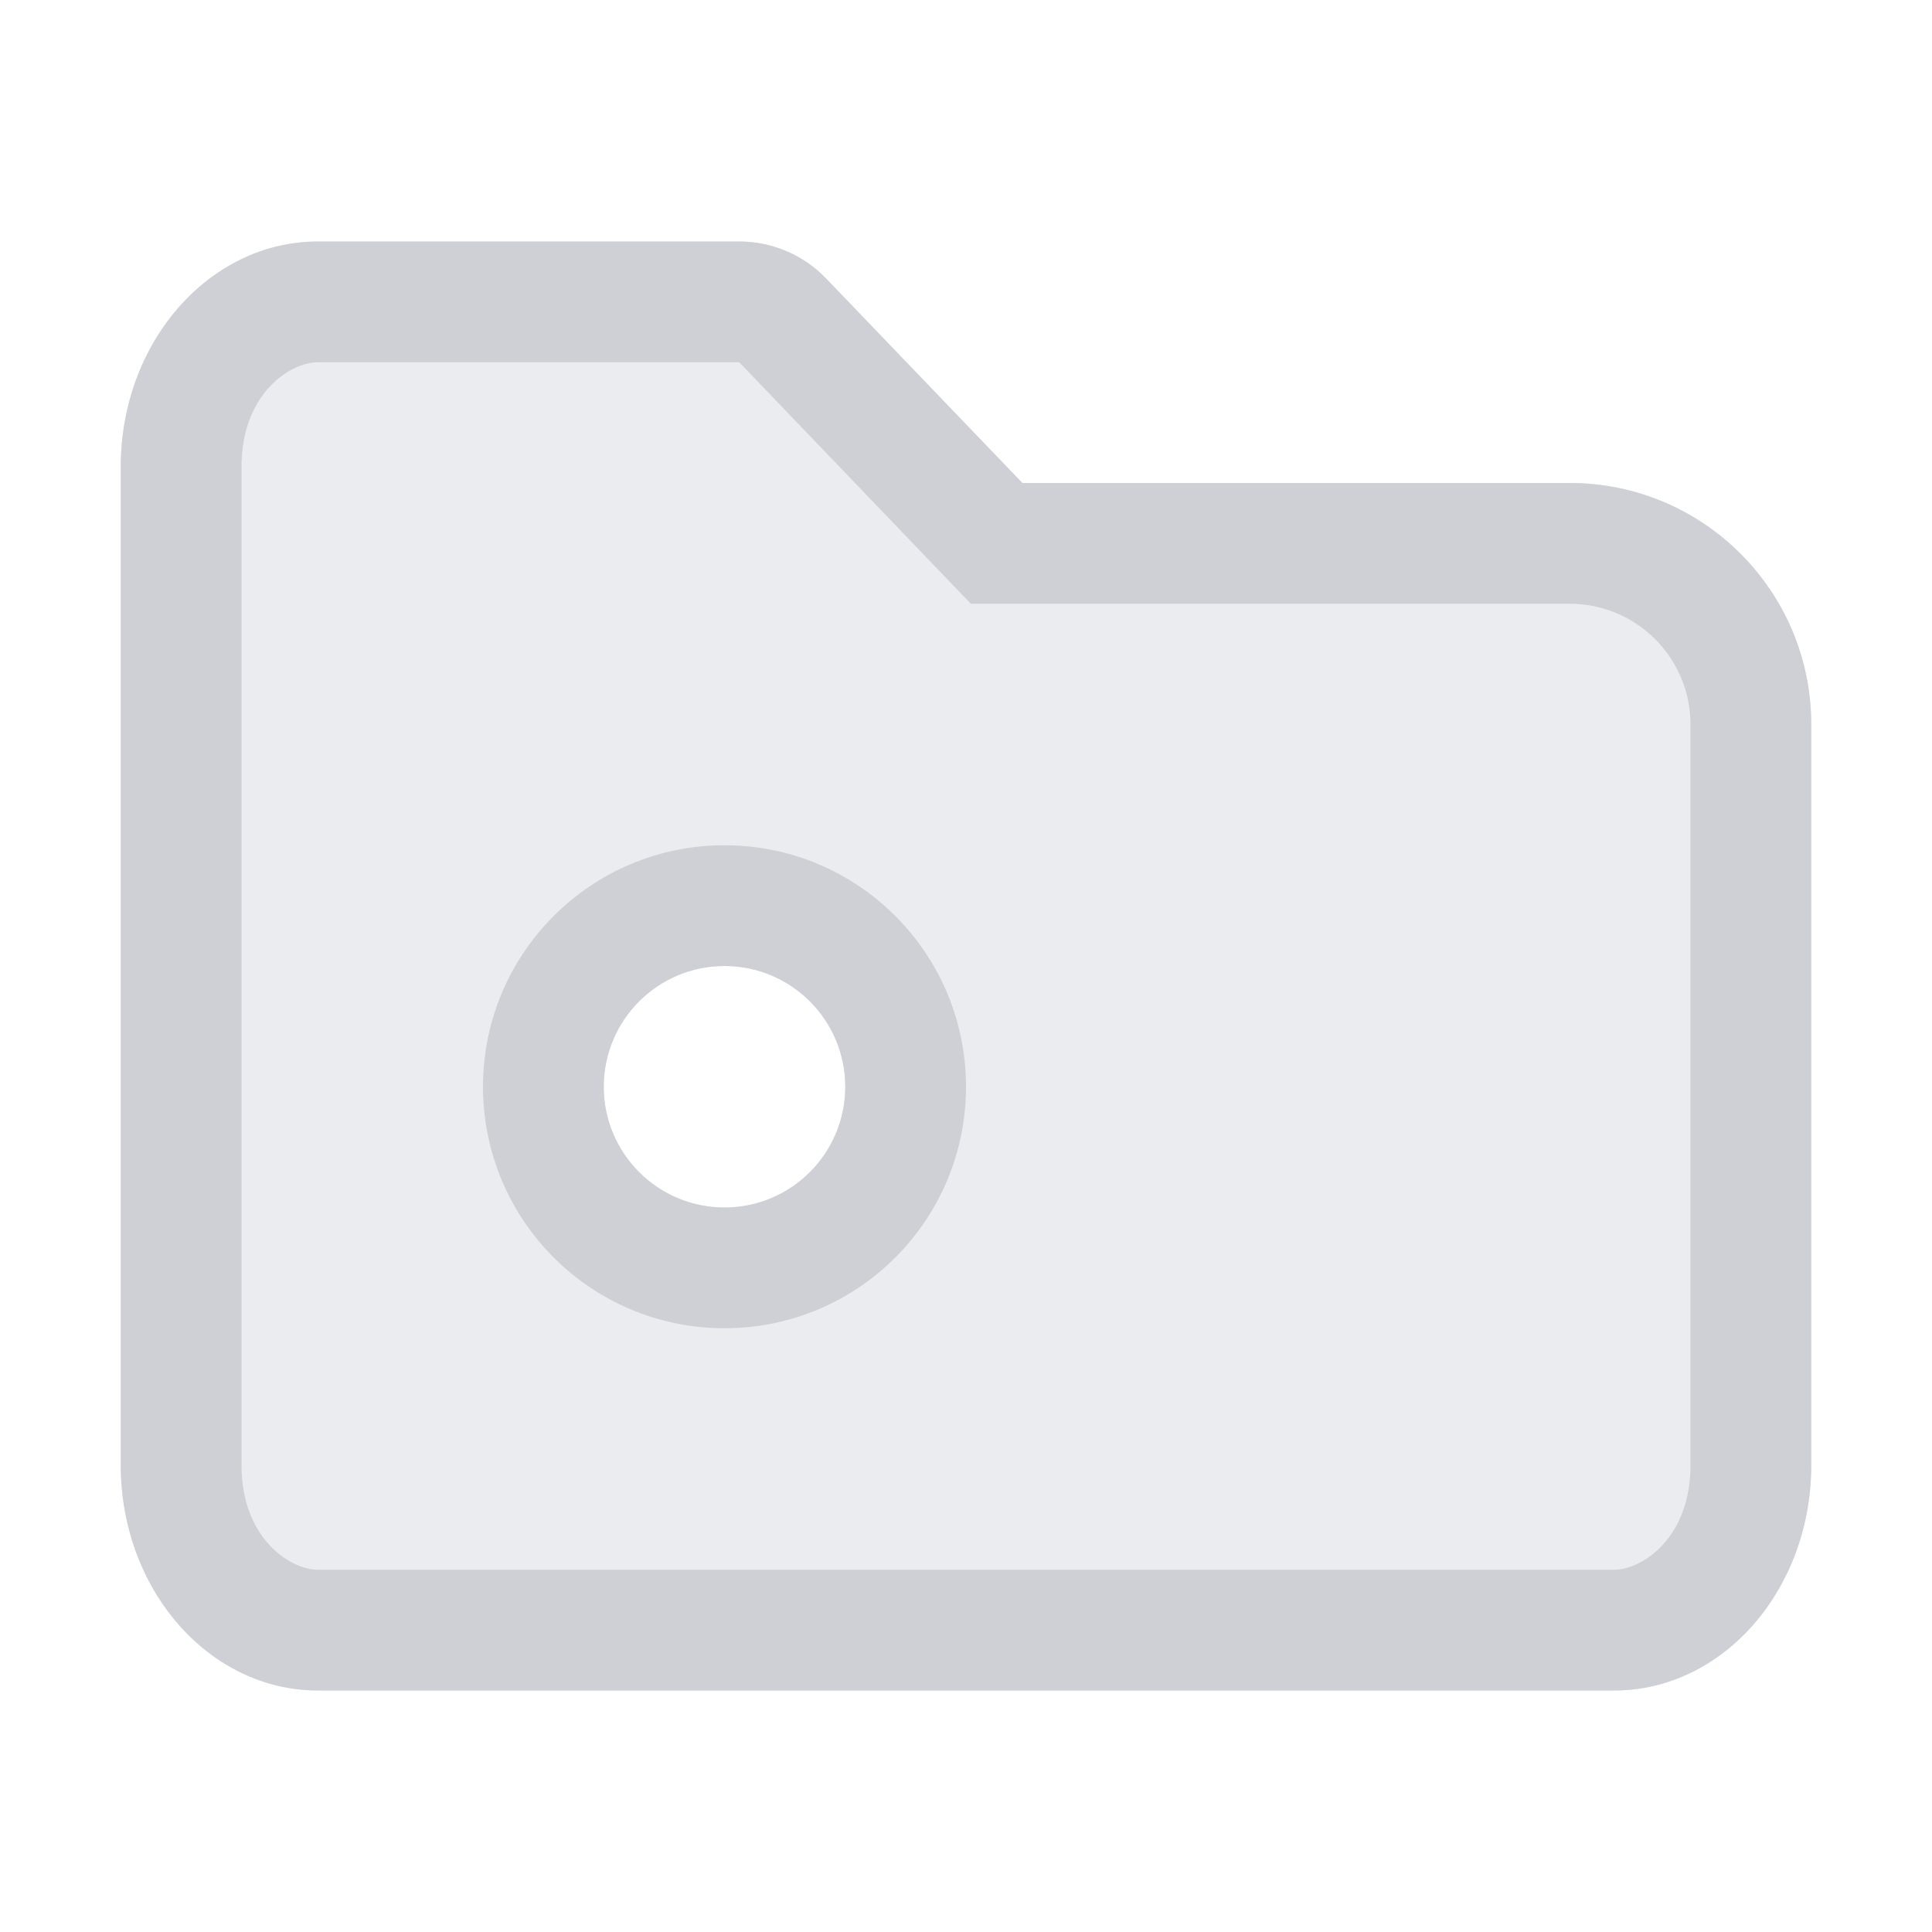
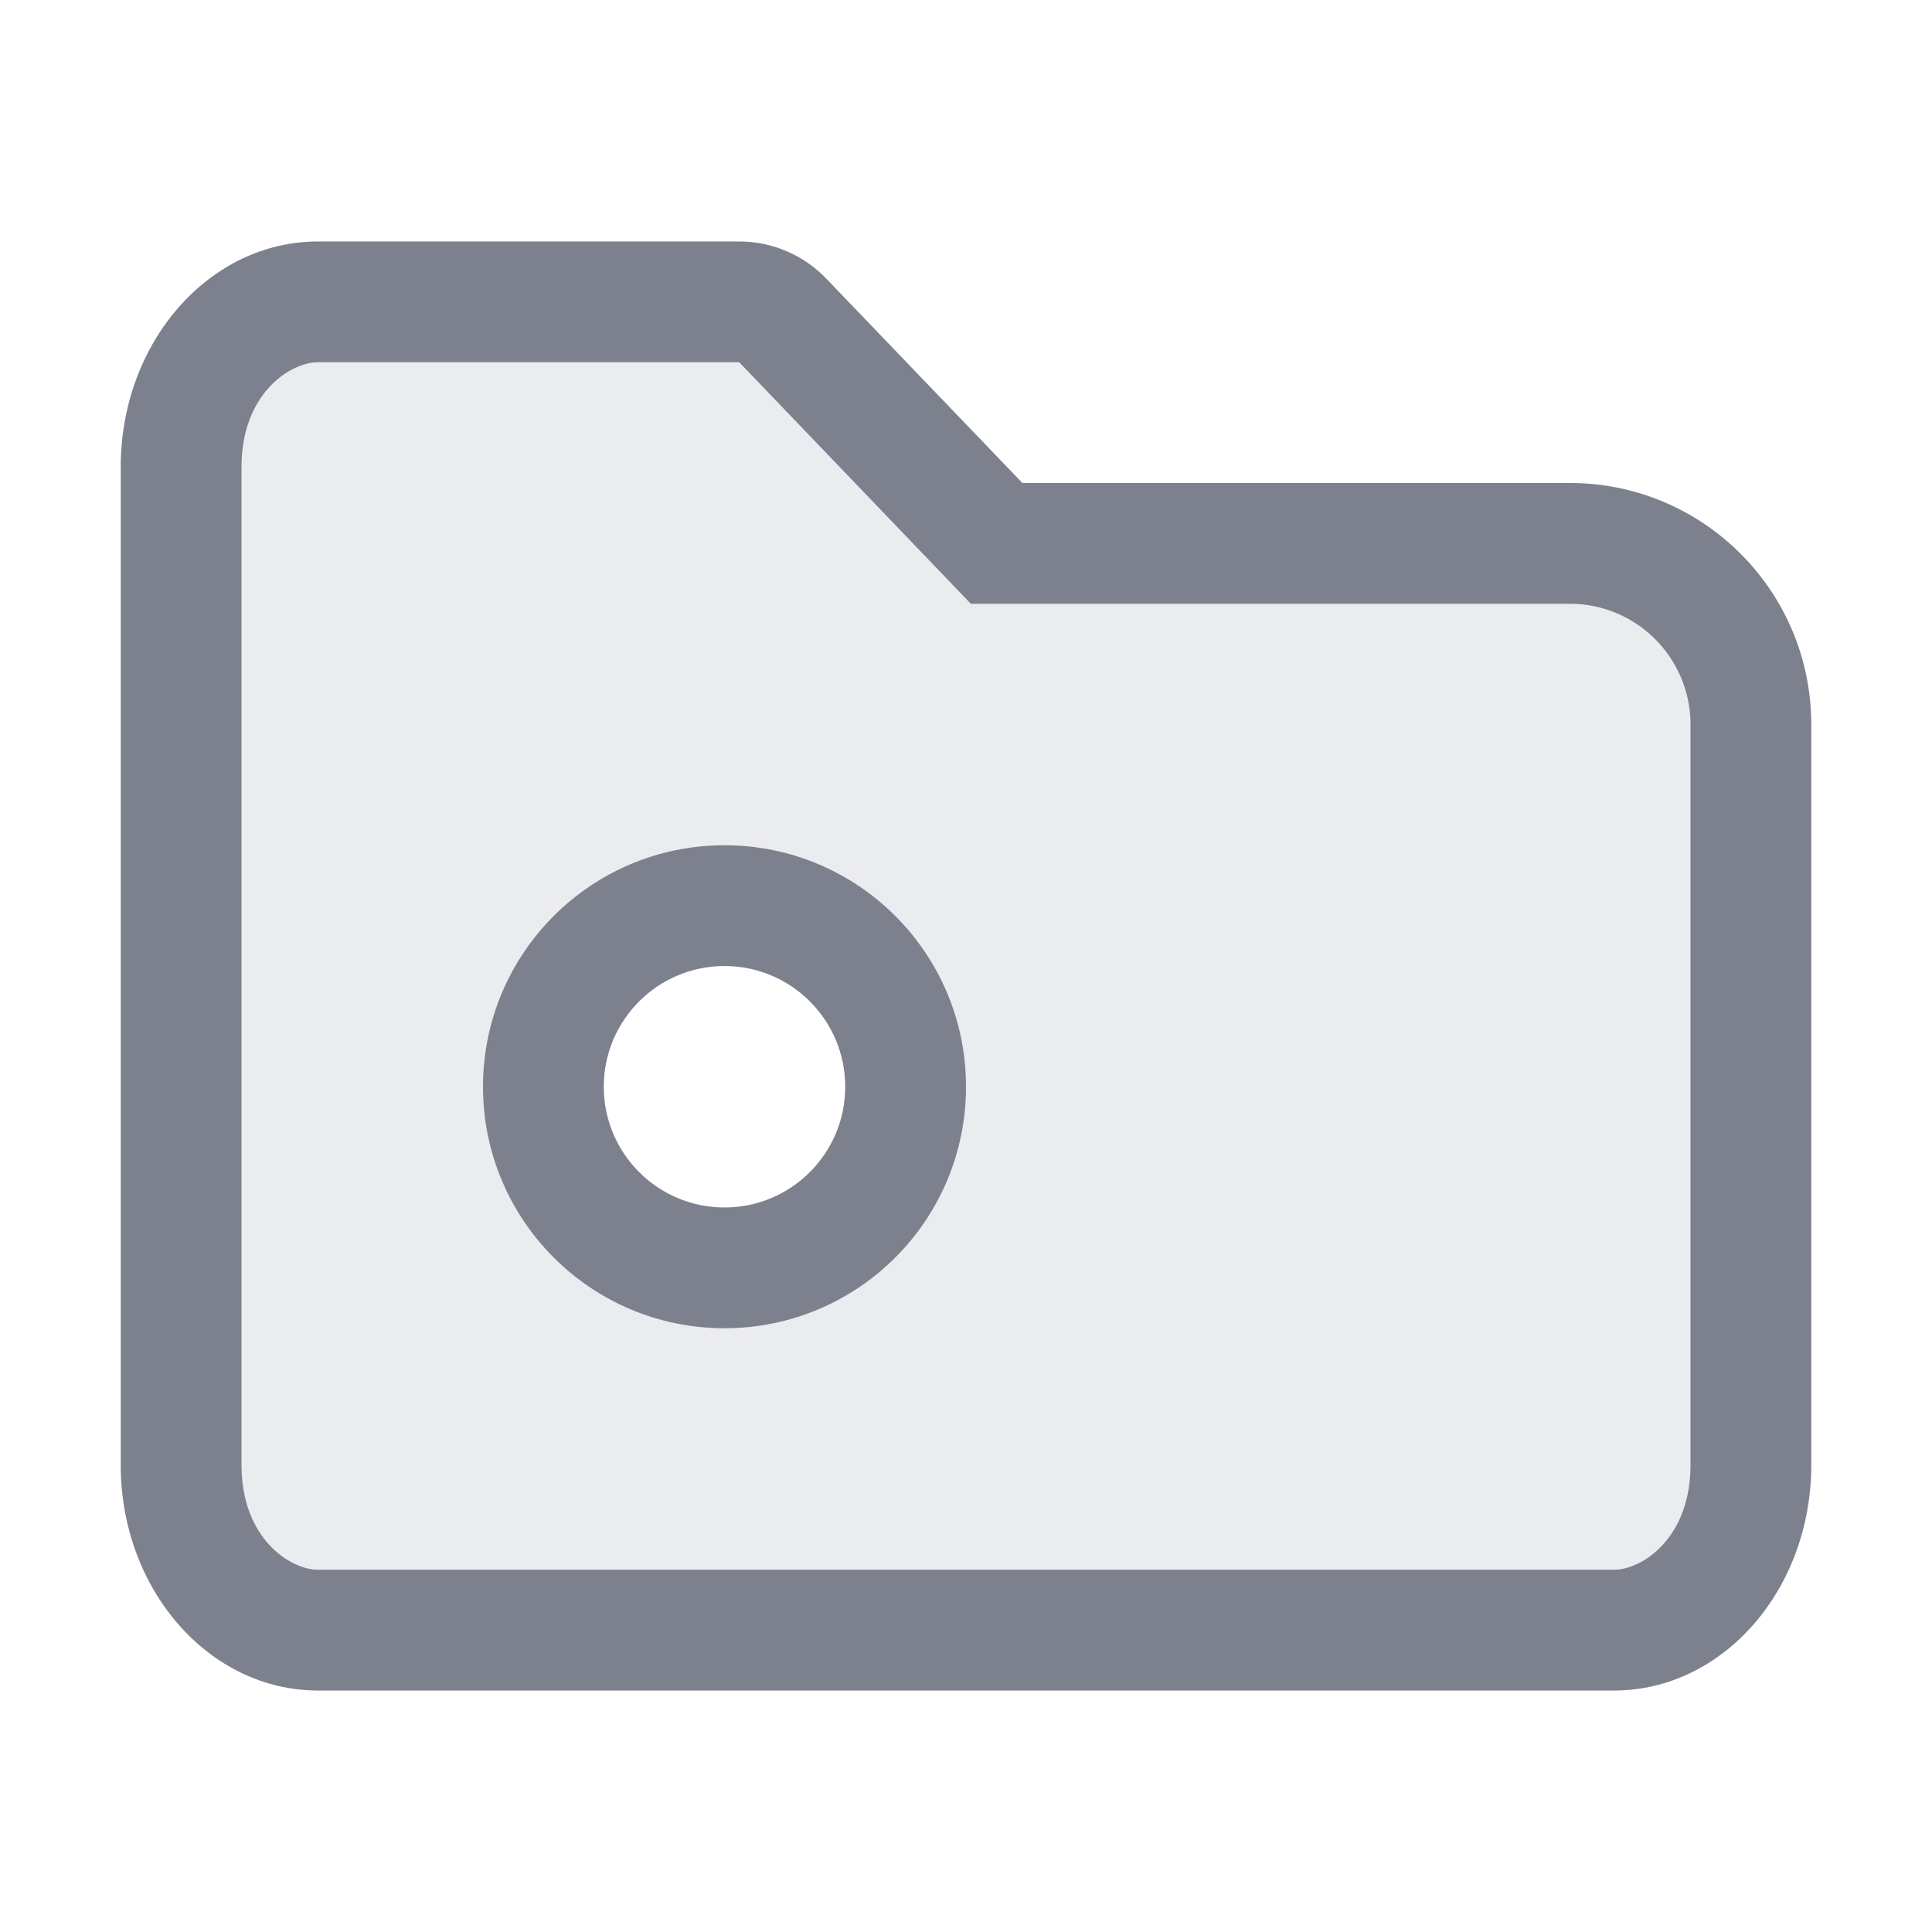
<svg xmlns="http://www.w3.org/2000/svg" width="16" height="16" viewBox="0 0 16 16" fill="none">
  <path fill-rule="evenodd" clip-rule="evenodd" d="M1 3.867C1 2.836 1.731 2 2.633 2H6.122C6.394 2 6.655 2.111 6.843 2.308L8.467 4H13C14.105 4 15 4.895 15 6V12.133C15 13.164 14.269 14 13.367 14H2.633C1.731 14 1 13.164 1 12.133V3.867ZM6 10C6.552 10 7 9.552 7 9C7 8.448 6.552 8 6 8C5.448 8 5 8.448 5 9C5 9.552 5.448 10 6 10Z" fill="#ebecf0" />
-   <path fill-rule="evenodd" clip-rule="evenodd" d="M8.04 5L6.122 3H2.633C2.405 3 2 3.258 2 3.867V12.133C2 12.742 2.405 13 2.633 13H13.367C13.595 13 14 12.742 14 12.133V6C14 5.448 13.552 5 13 5H8.04ZM8.467 4L6.843 2.308C6.655 2.111 6.394 2 6.122 2H2.633C1.731 2 1 2.836 1 3.867V12.133C1 13.164 1.731 14 2.633 14H13.367C14.269 14 15 13.164 15 12.133V6C15 4.895 14.105 4 13 4H8.467ZM4 9C4 7.895 4.895 7 6 7C7.105 7 8 7.895 8 9C8 10.105 7.105 11 6 11C4.895 11 4 10.105 4 9ZM7 9C7 9.552 6.552 10 6 10C5.448 10 5 9.552 5 9C5 8.448 5.448 8 6 8C6.552 8 7 8.448 7 9Z" fill="#CED0D6" />
+   <path fill-rule="evenodd" clip-rule="evenodd" d="M8.04 5L6.122 3H2.633C2.405 3 2 3.258 2 3.867V12.133C2 12.742 2.405 13 2.633 13H13.367C13.595 13 14 12.742 14 12.133V6C14 5.448 13.552 5 13 5H8.04ZM8.467 4L6.843 2.308C6.655 2.111 6.394 2 6.122 2H2.633C1.731 2 1 2.836 1 3.867V12.133C1 13.164 1.731 14 2.633 14H13.367C14.269 14 15 13.164 15 12.133V6C15 4.895 14.105 4 13 4H8.467ZM4 9C4 7.895 4.895 7 6 7C7.105 7 8 7.895 8 9C8 10.105 7.105 11 6 11C4.895 11 4 10.105 4 9ZM7 9C7 9.552 6.552 10 6 10C5.448 10 5 9.552 5 9C5 8.448 5.448 8 6 8C6.552 8 7 8.448 7 9Z" fill="#7d818d" />
</svg>
